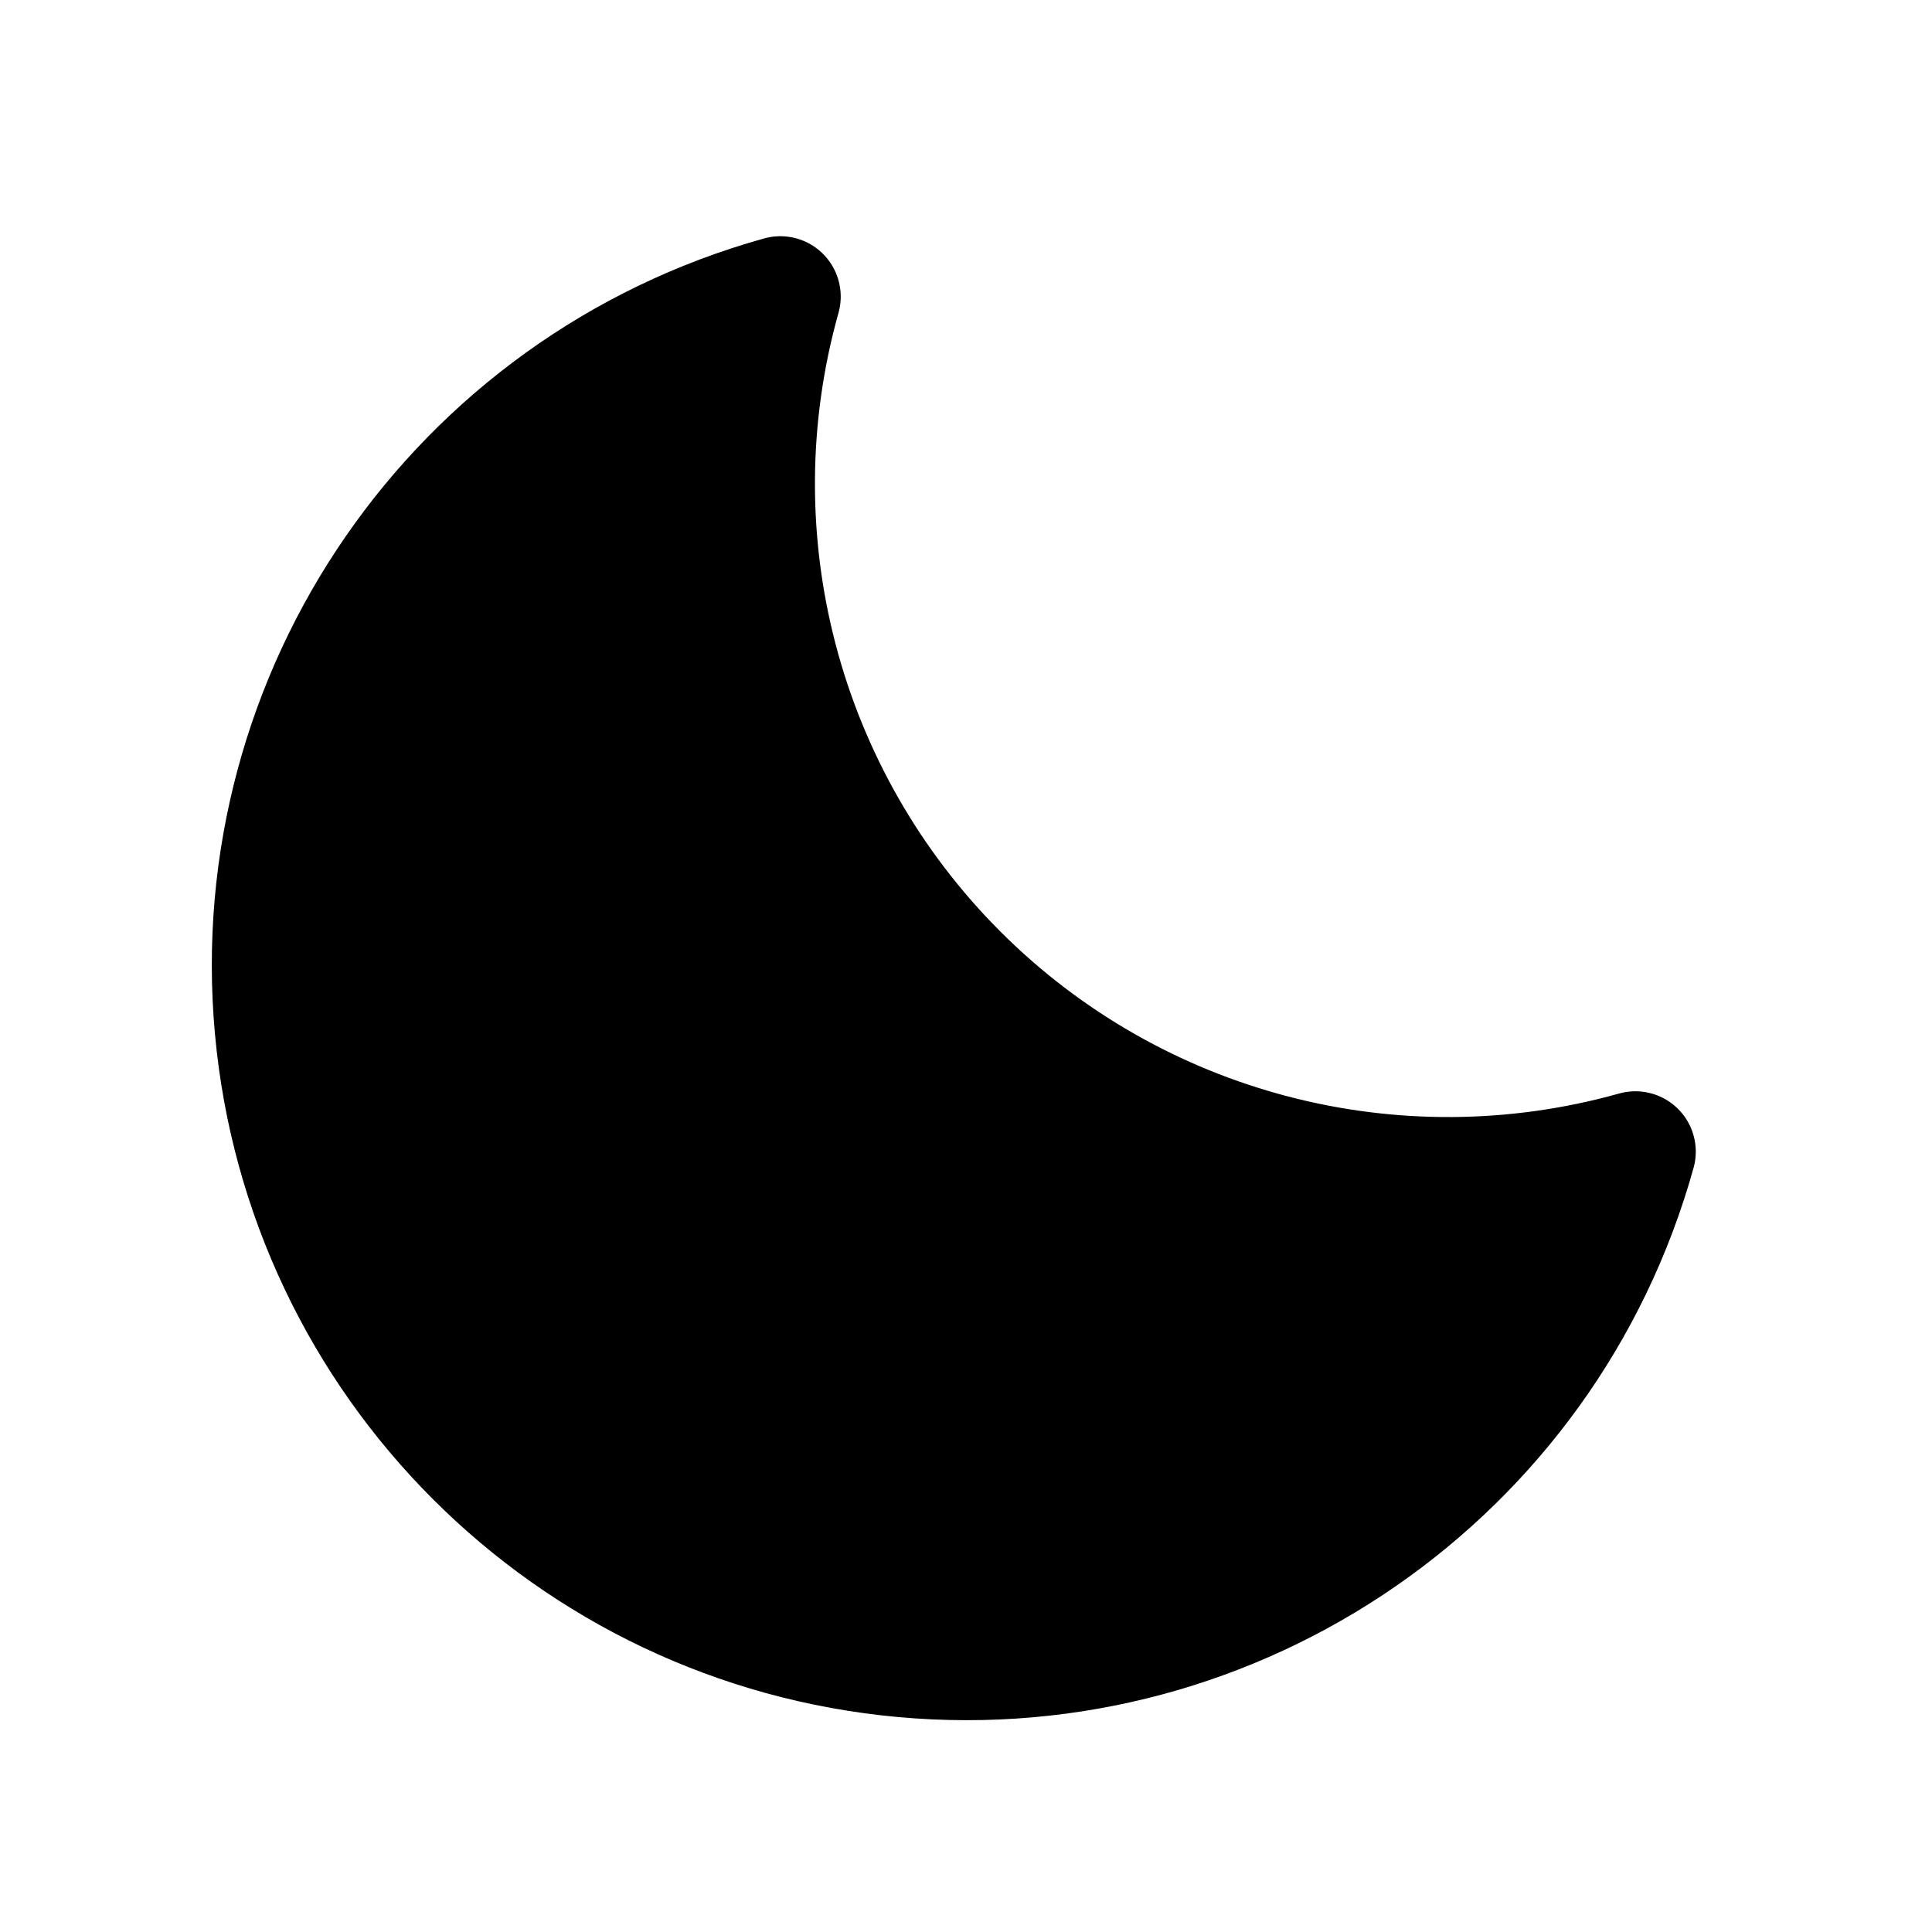
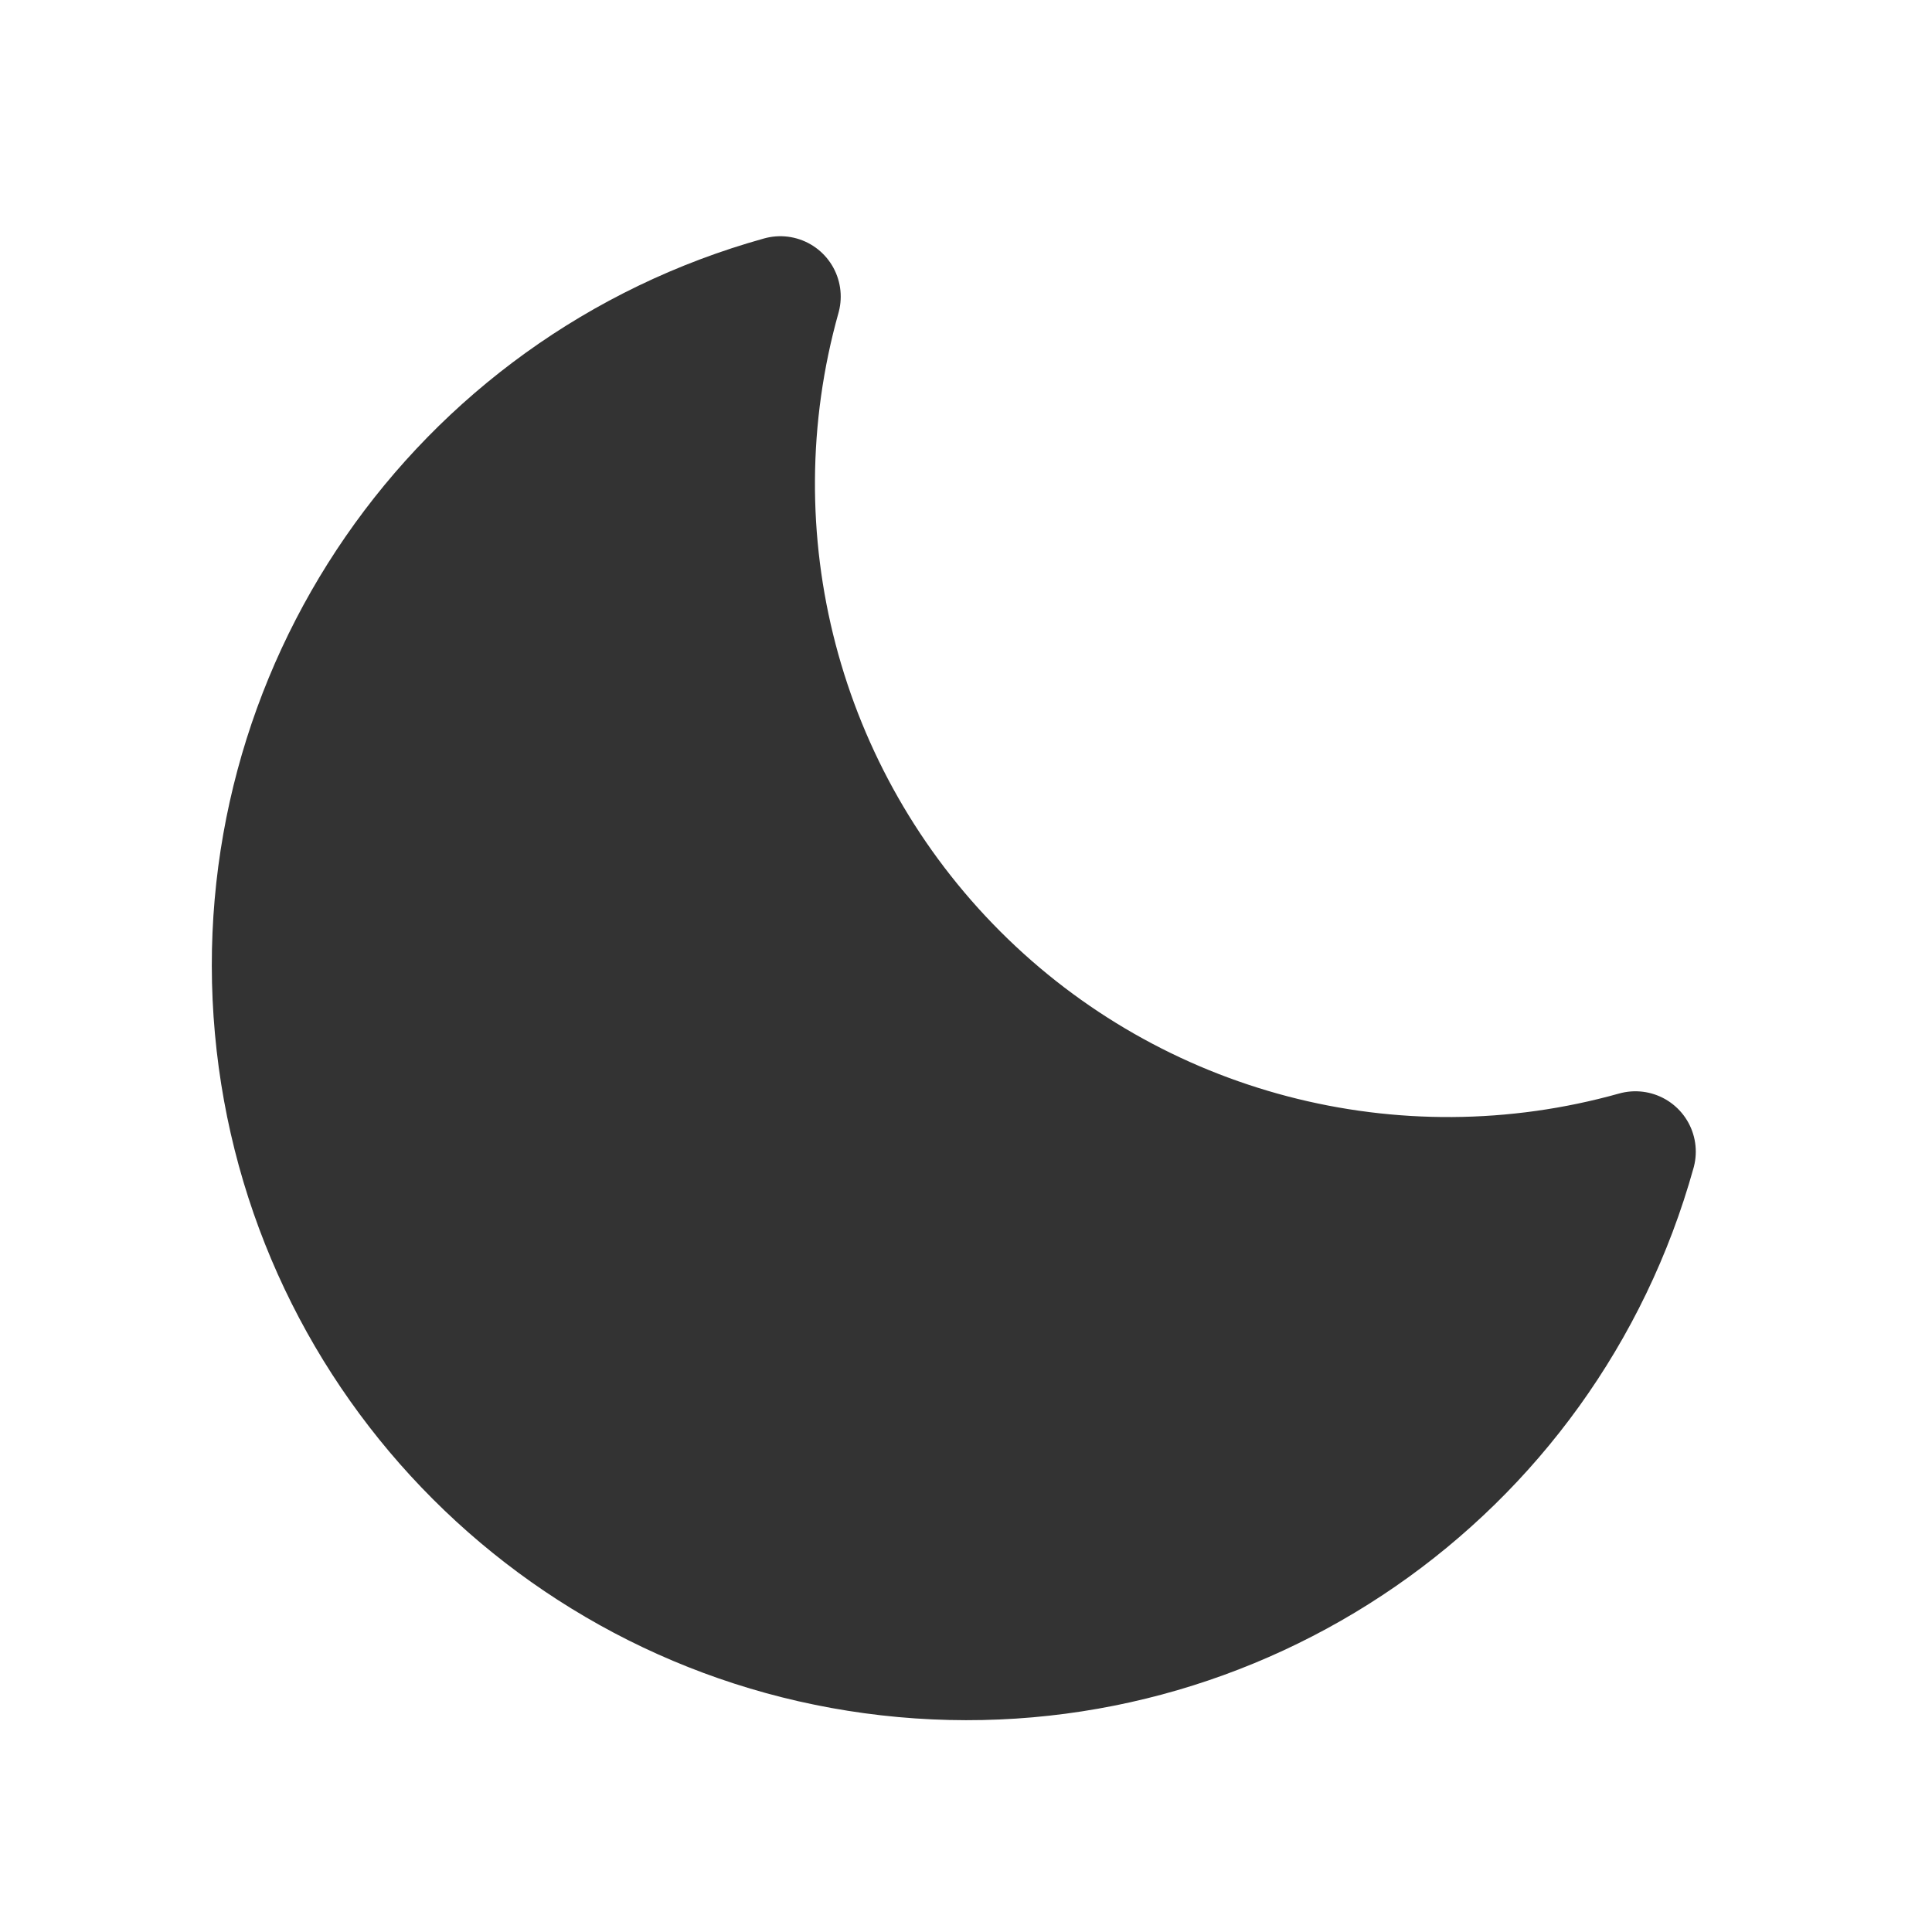
<svg xmlns="http://www.w3.org/2000/svg" viewBox="0 0 256 256">
  <rect fill="none" height="256" width="256" />
-   <path d="M216.7,152.6A91.9,91.9,0,0,1,103.4,39.3h0A92,92,0,1,0,216.7,152.6Z" fill="#000" stroke="#000" stroke-linecap="round" stroke-linejoin="round" stroke-width="16" />
+   <path d="M216.7,152.6A91.9,91.9,0,0,1,103.4,39.3h0A92,92,0,1,0,216.7,152.6Z" fill="#333" stroke="#333" stroke-linecap="round" stroke-linejoin="round" stroke-width="16" />
</svg>
